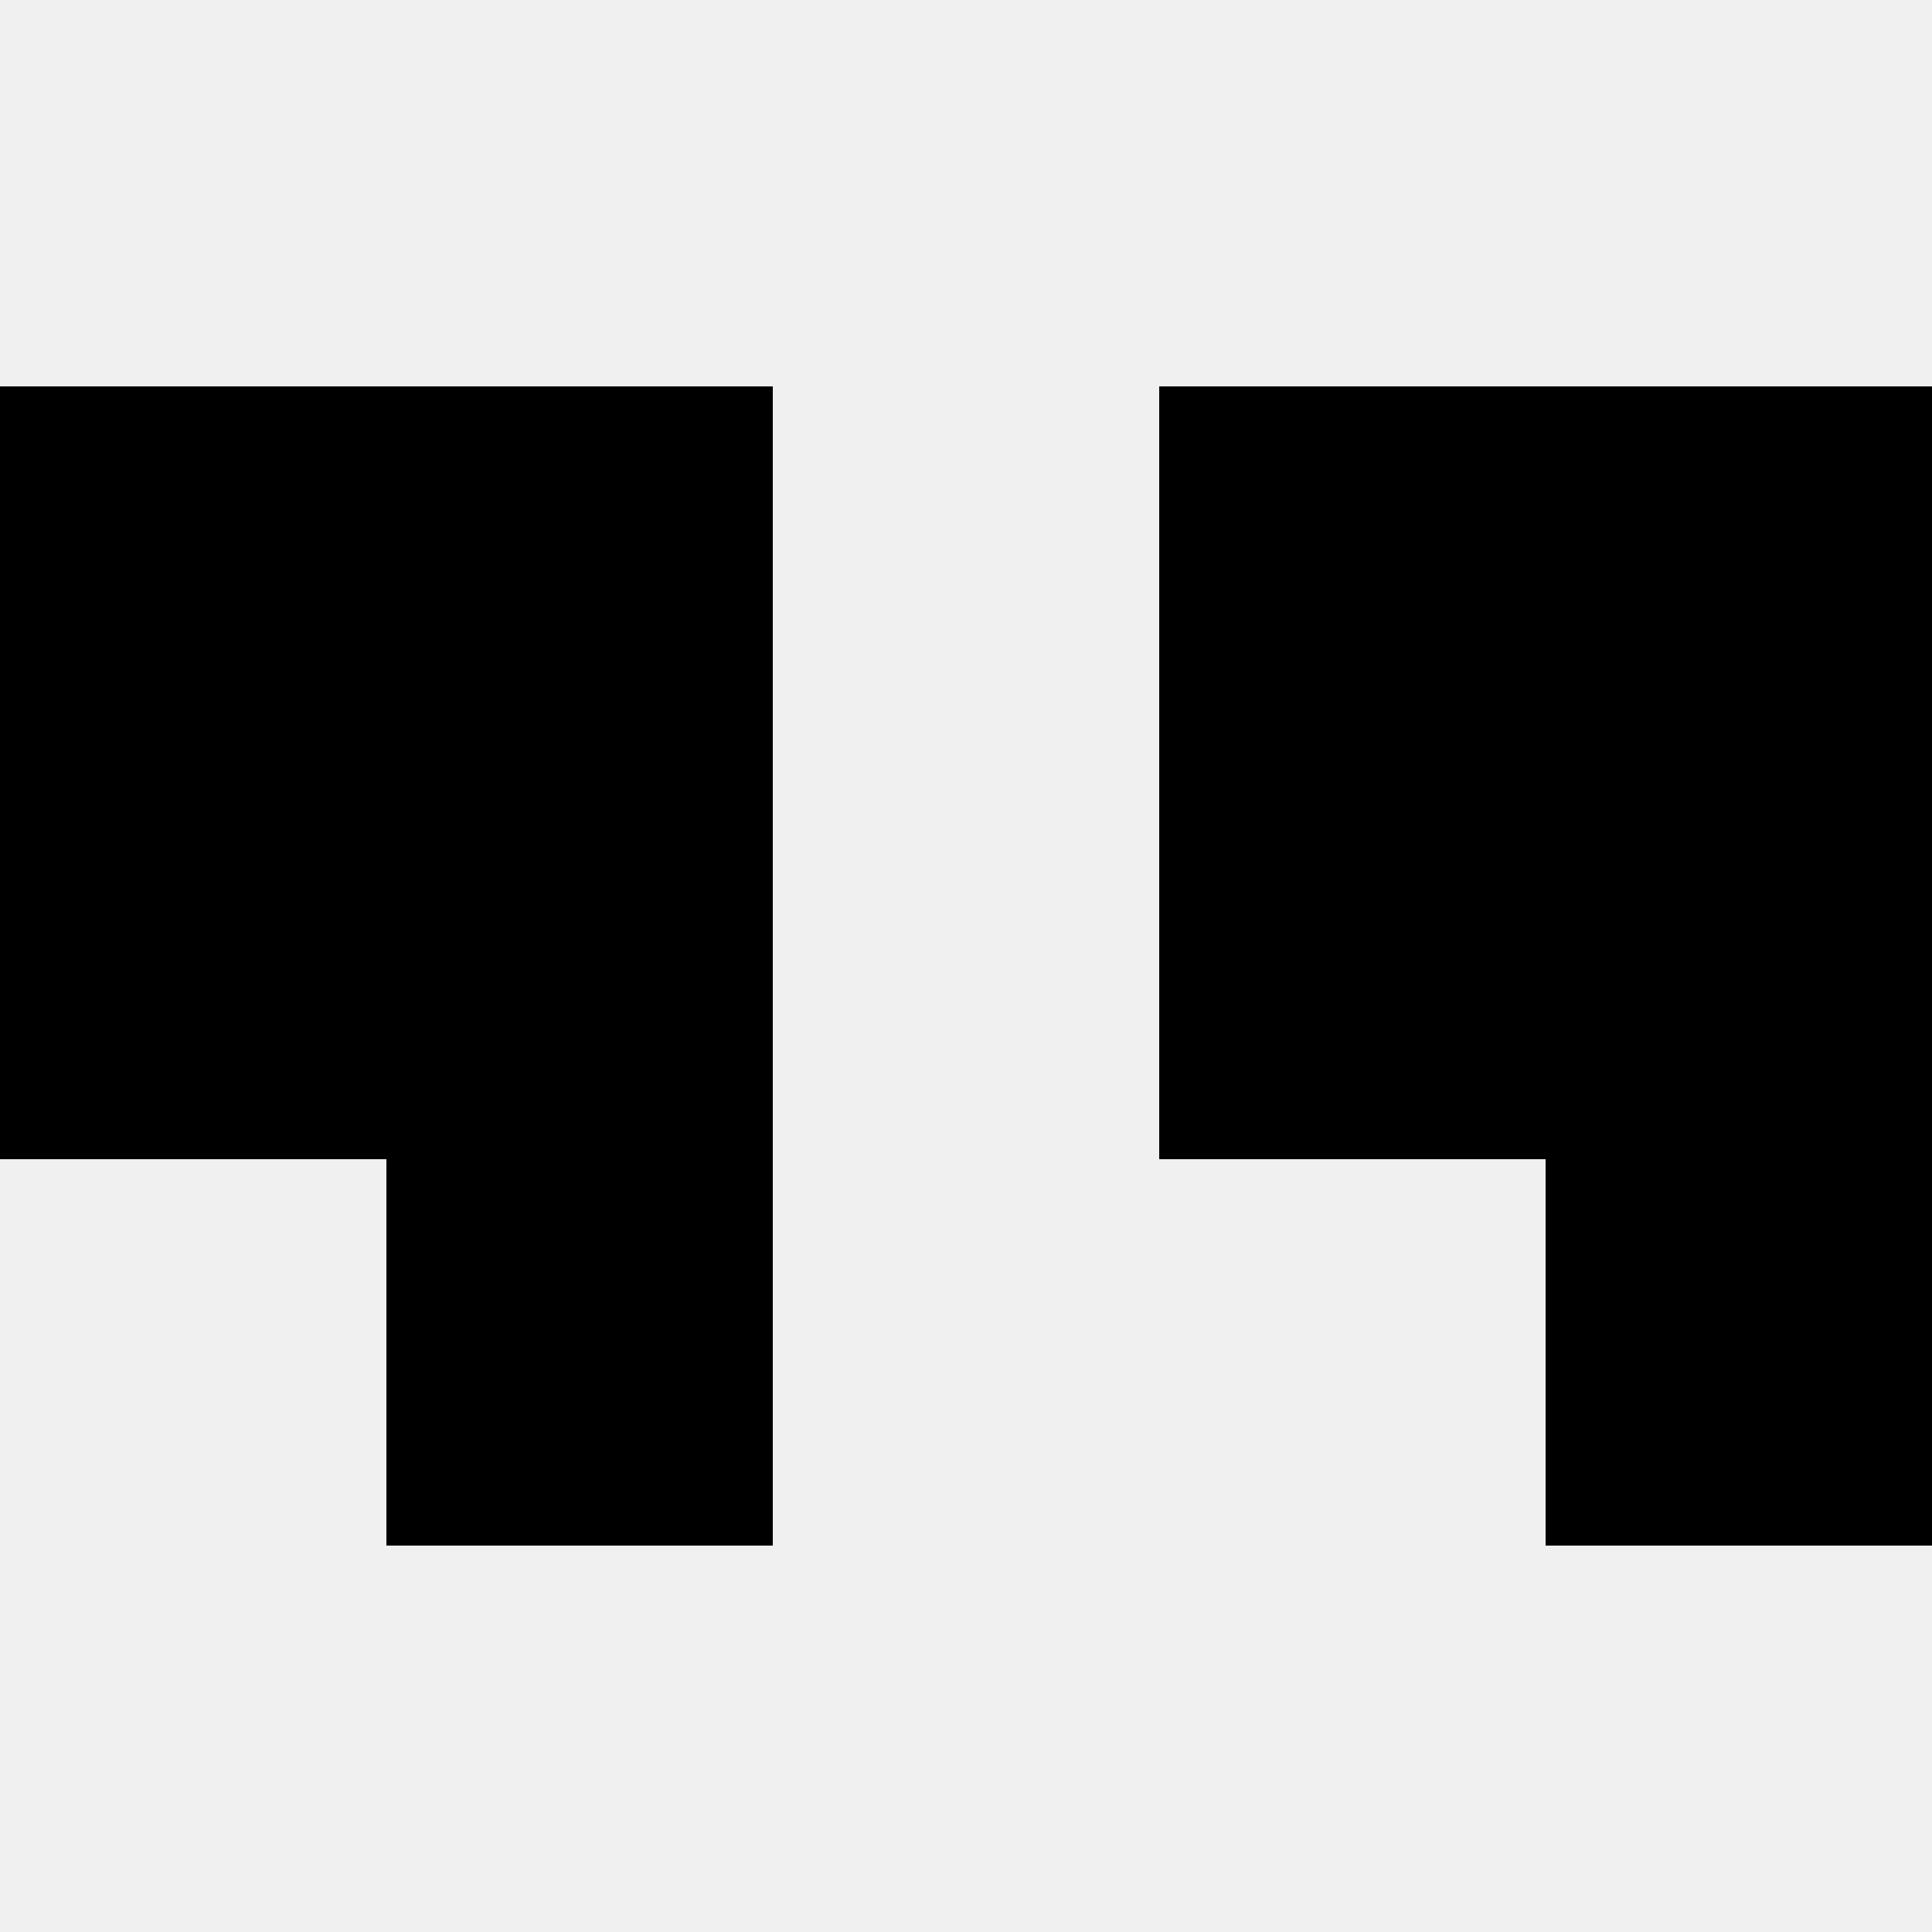
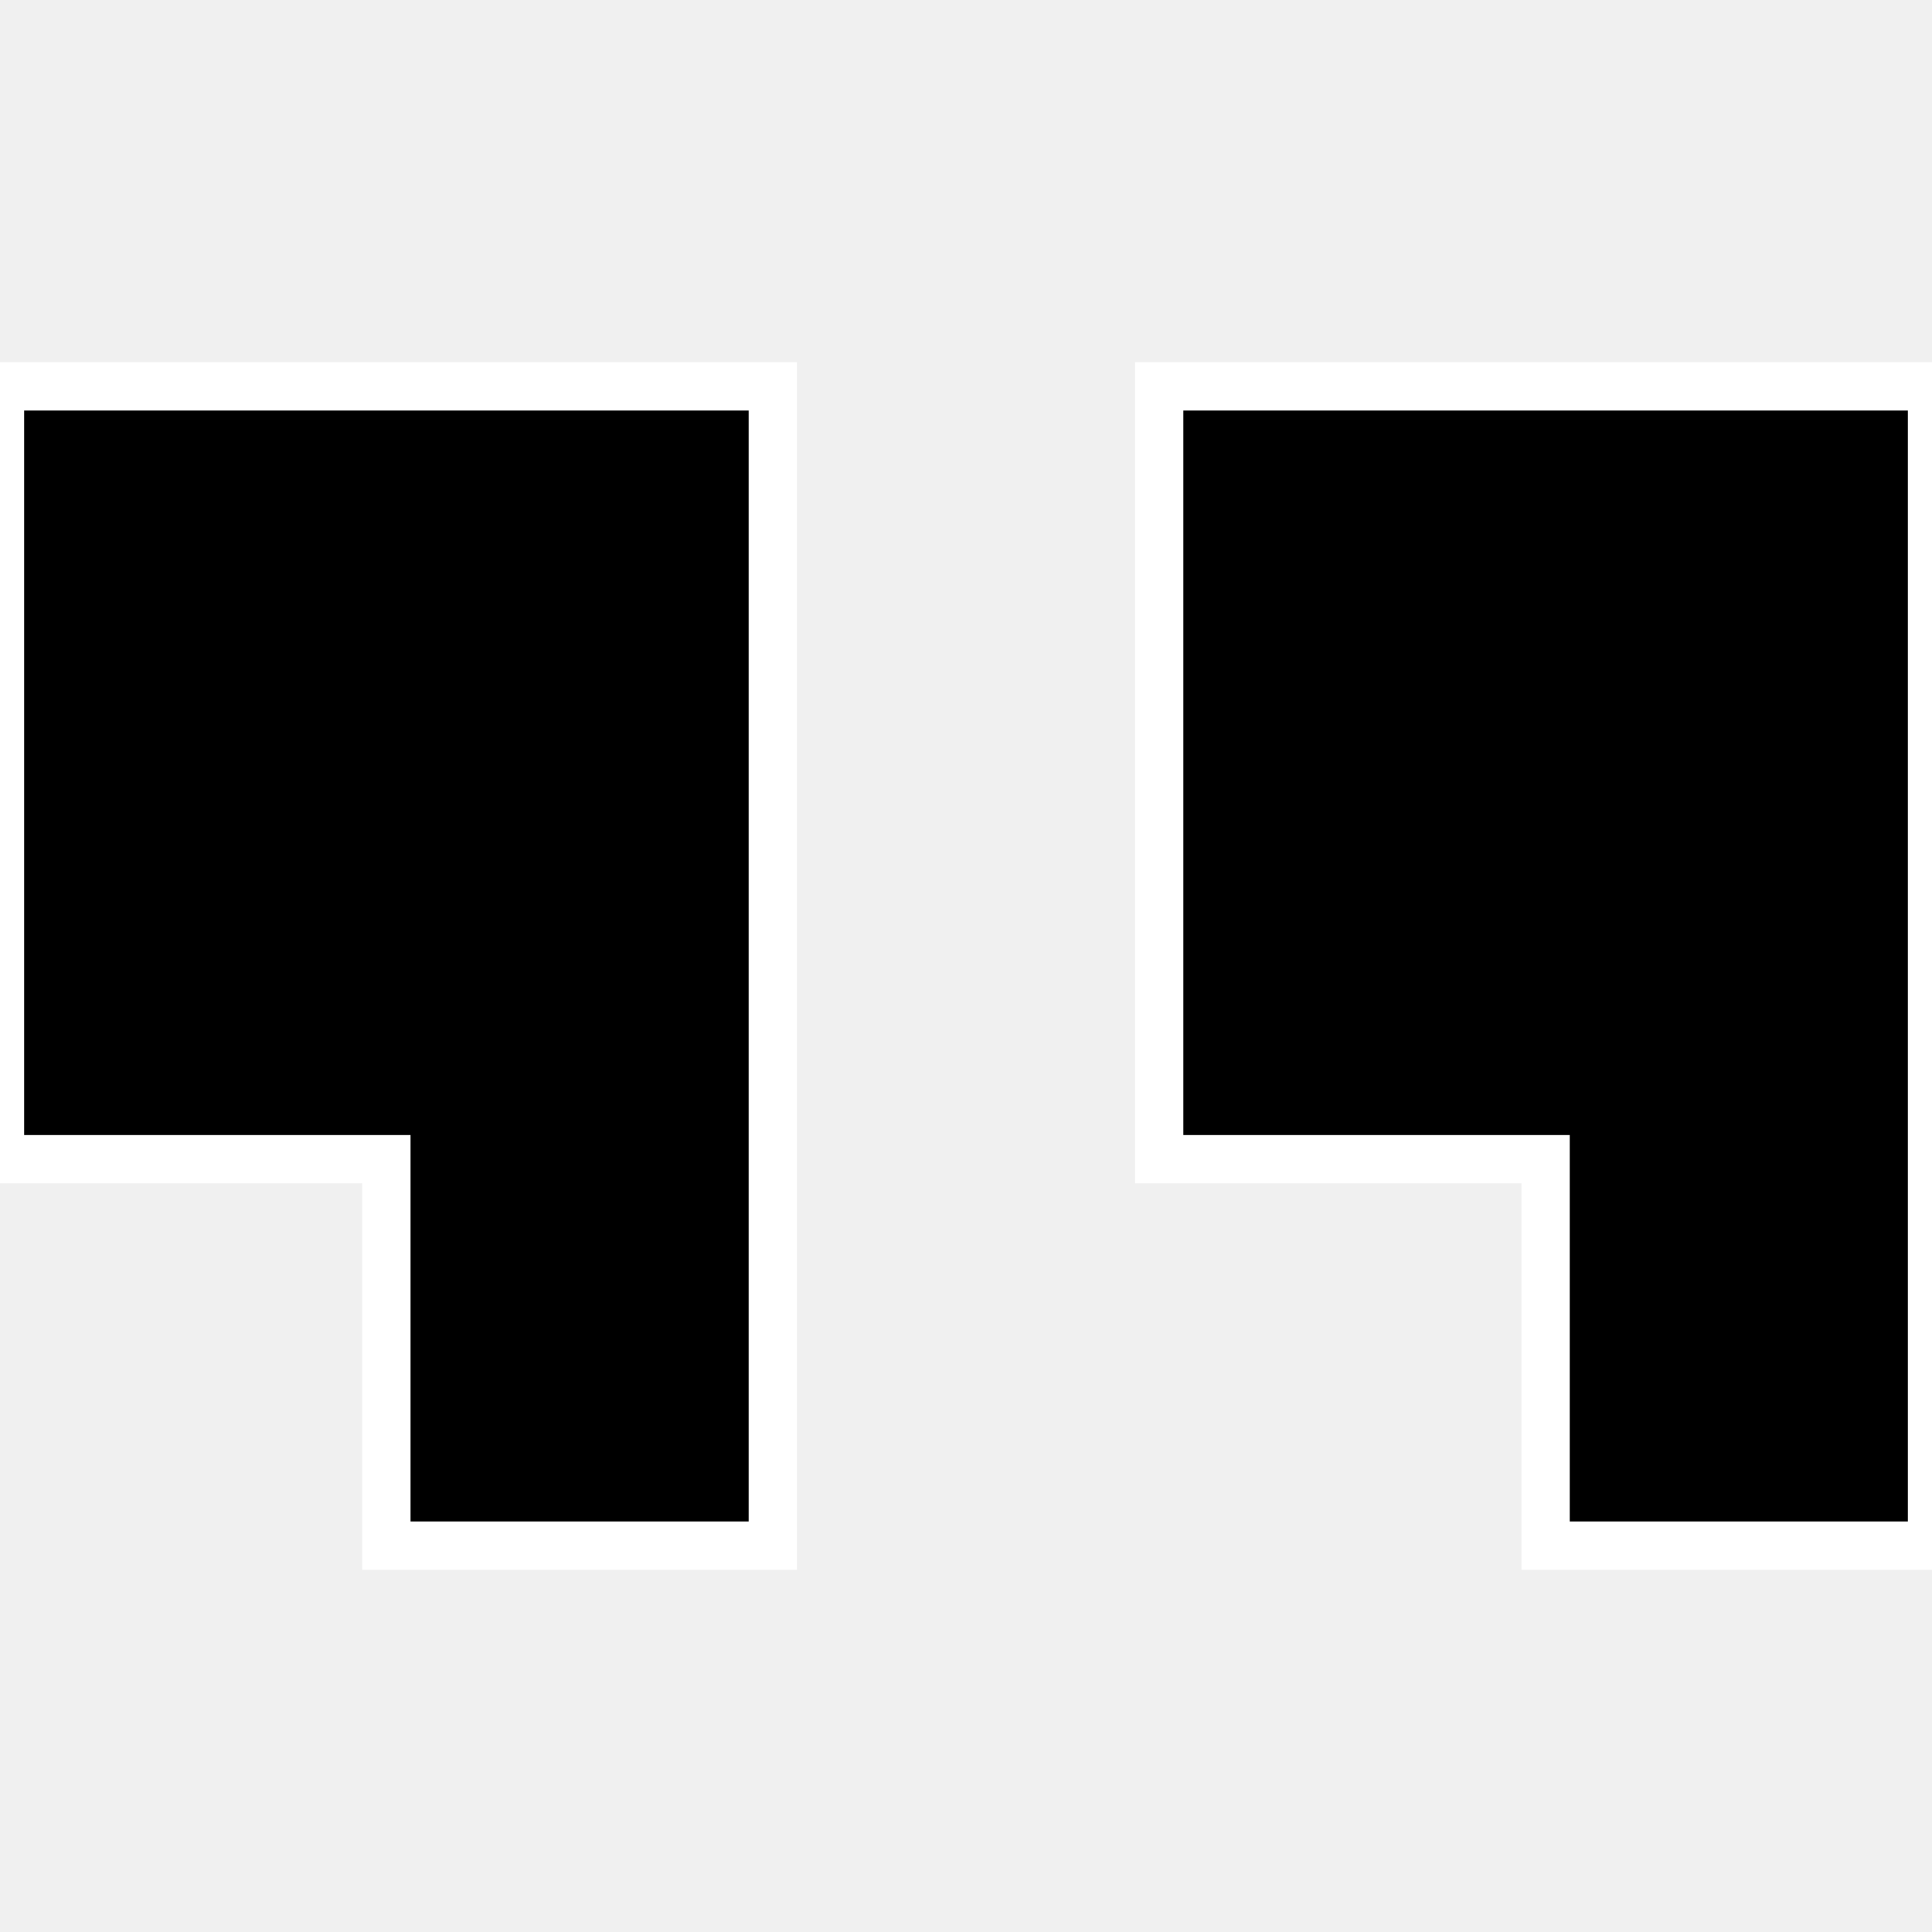
<svg xmlns="http://www.w3.org/2000/svg" width="800px" height="800px" viewBox="0 -4 20 20" version="1.1">
-   <defs>
- 
- </defs>
-   <g id="Page-1" stroke="none" stroke-width="1" fill="none" fill-rule="evenodd">
-     <g id="Dribbble-Light-Preview" transform="translate(-340, -7723)" fill="#000000">
+   <g id="Page-1" stroke="#FFFFFF" stroke-width="0.5" fill="none" fill-rule="nonzero">
+     <g id="Dribbble-Light-Preview" transform="translate(-340, -7723)" fill="#000000" fill-rule="nonzero">
      <g id="icons" transform="translate(56, 160)">
        <path d="M296,7563 L296,7571 L300,7571 L300,7575 L304,7575 L304,7563 L296,7563 Z M284,7563 L292,7563 L292,7575 L288,7575 L288,7571 L284,7571 L284,7563 Z" id="quotes-[#111]">

- </path>
+                 </path>
      </g>
    </g>
  </g>
</svg>
